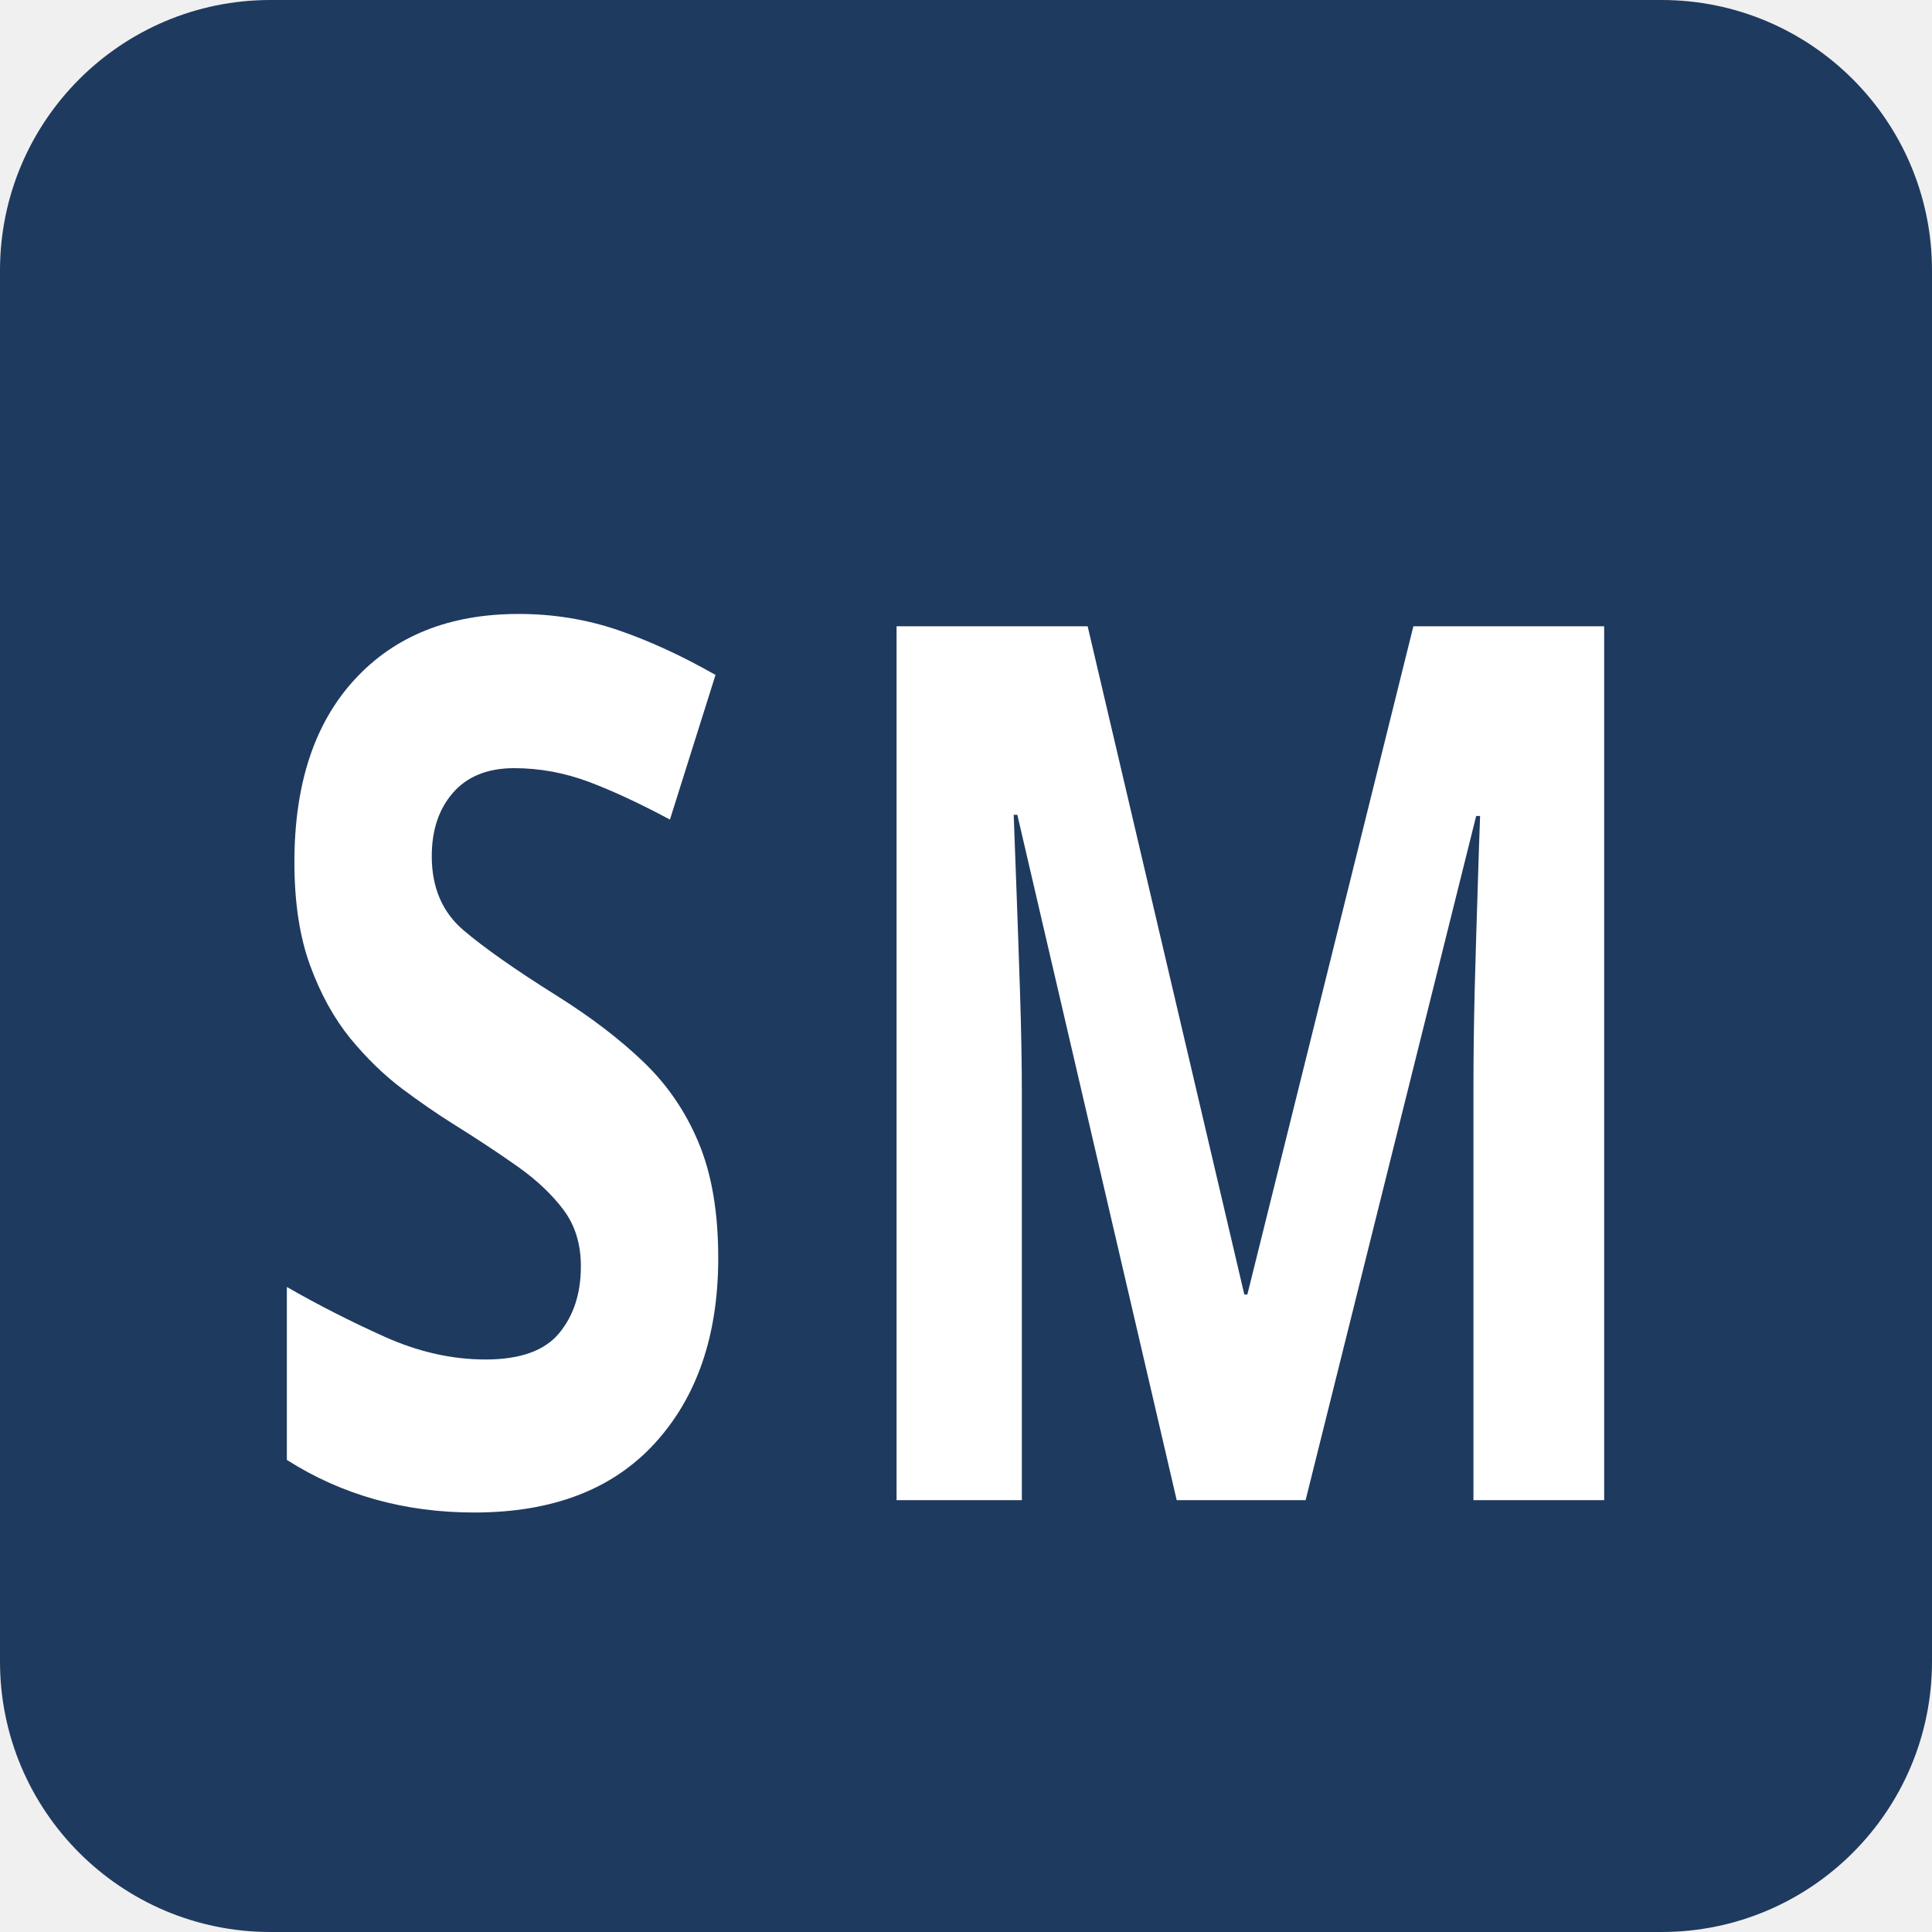
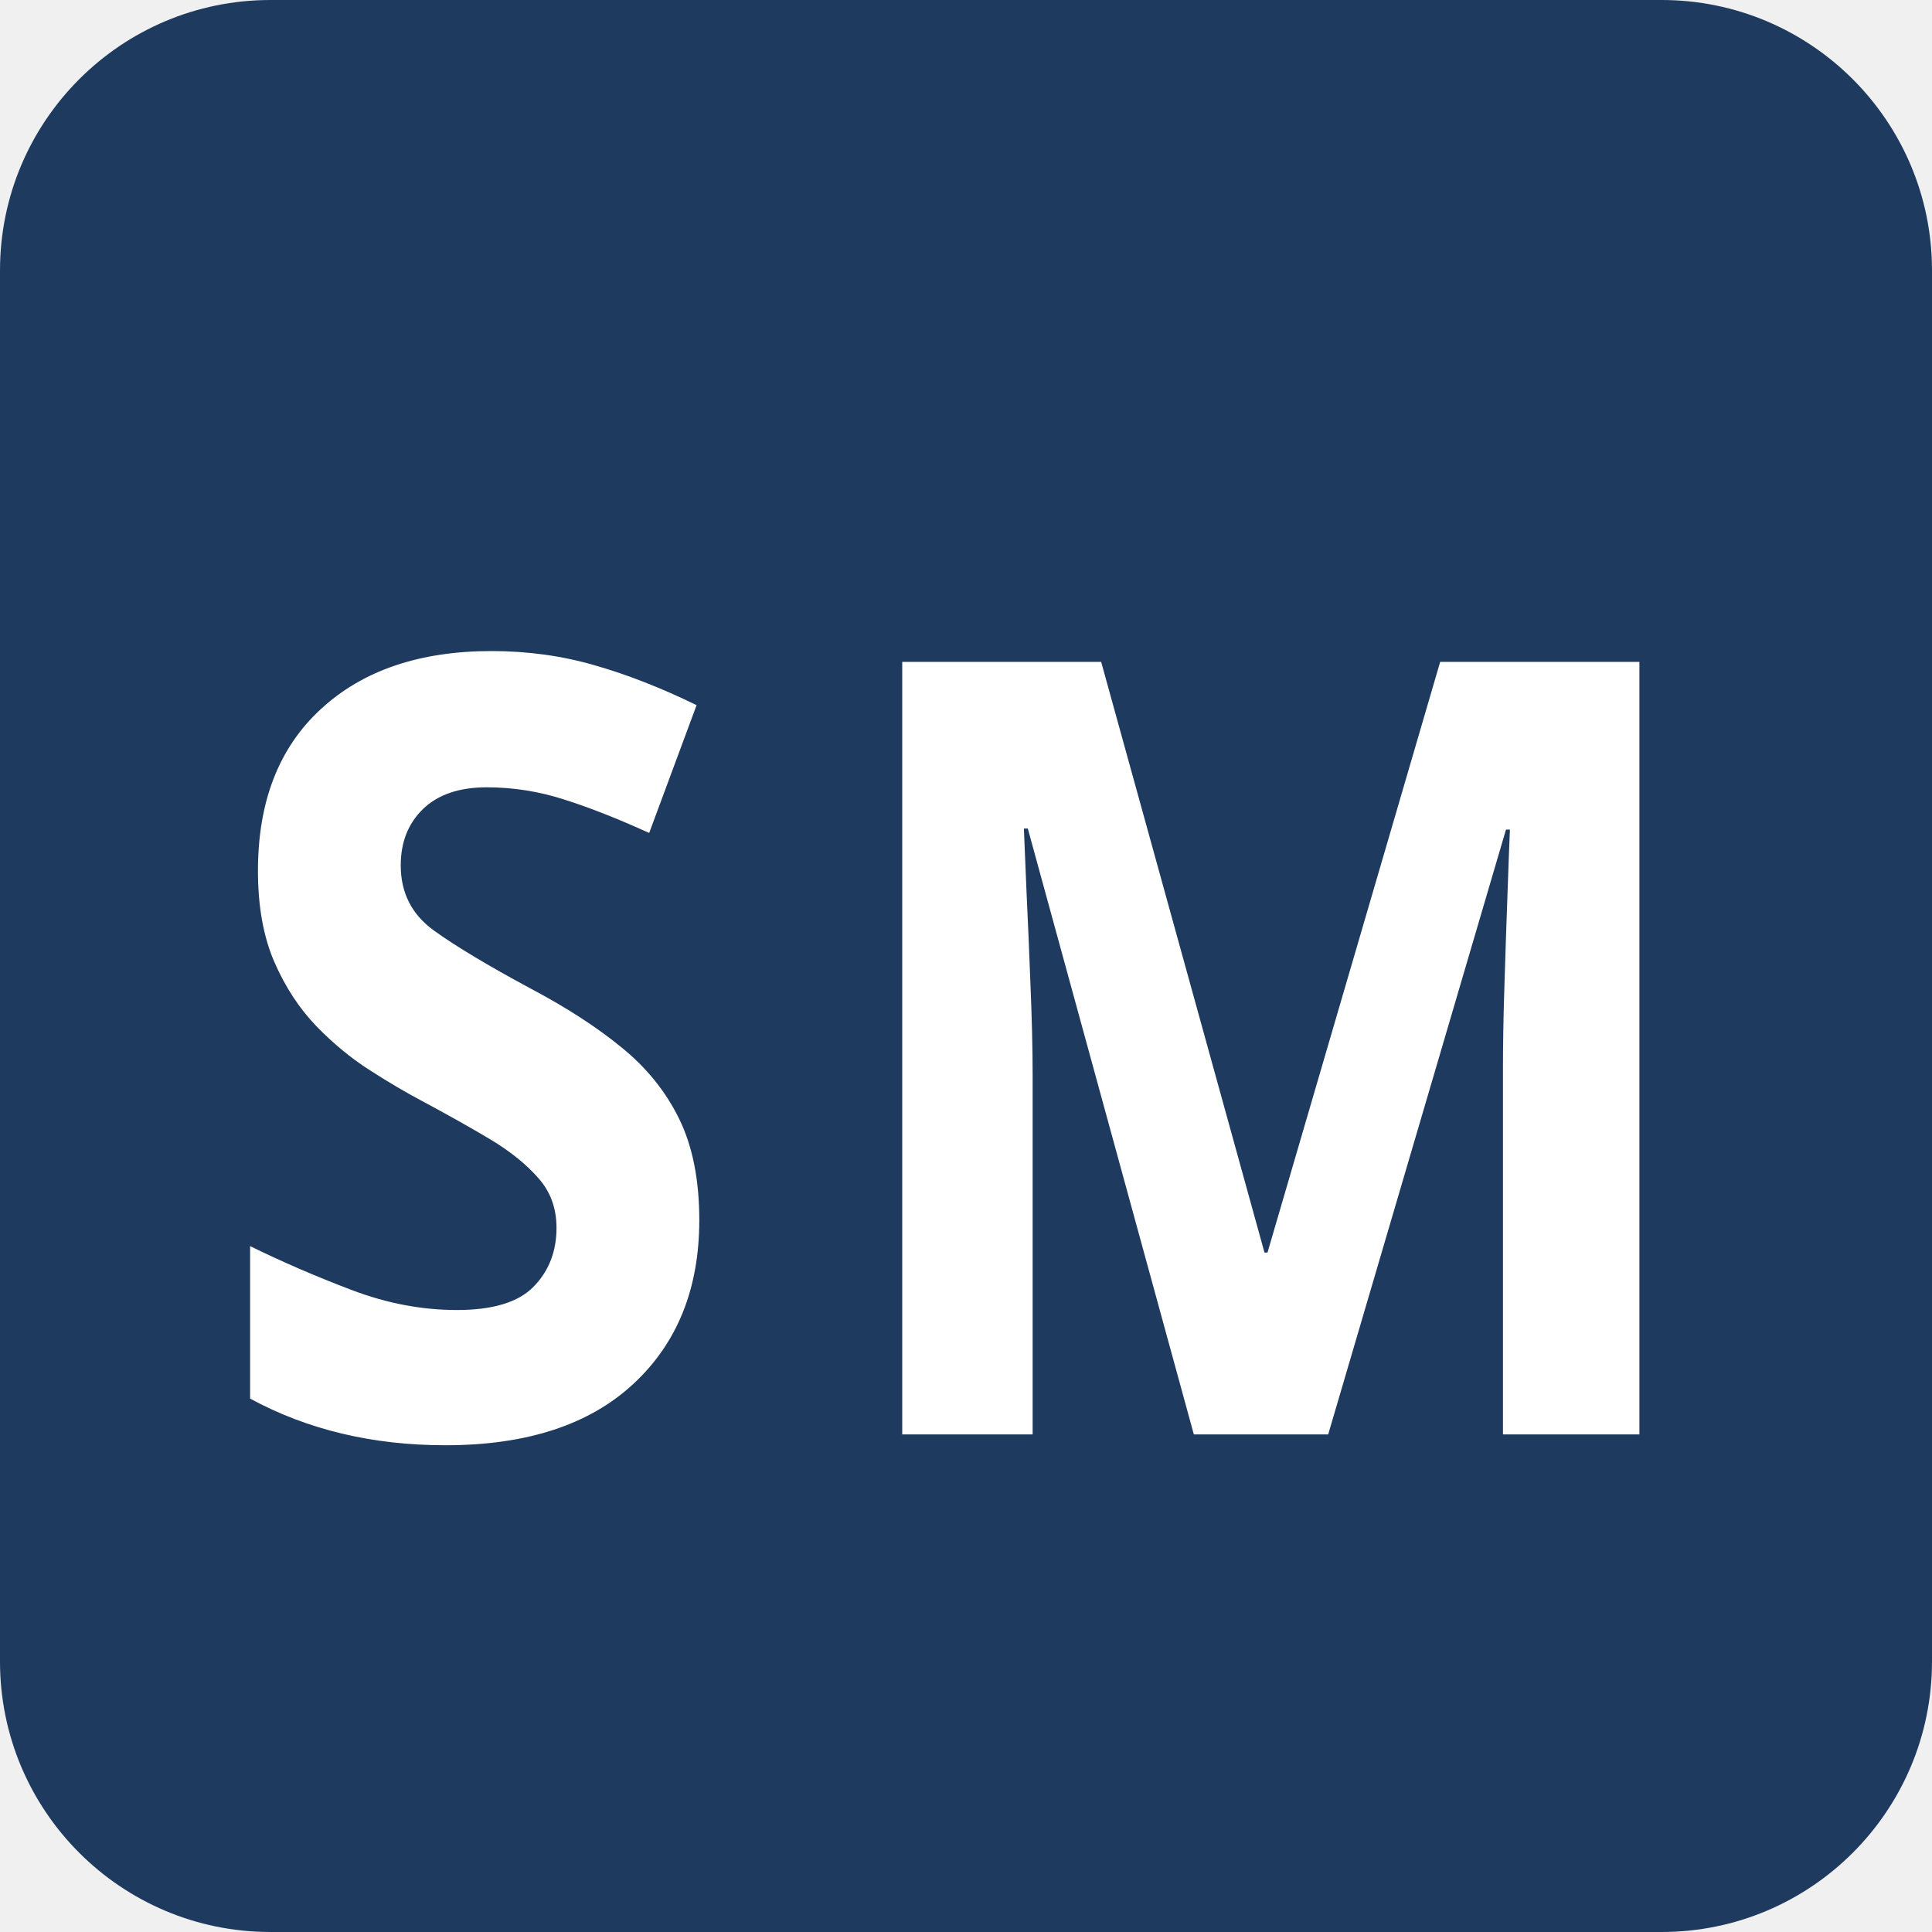
<svg xmlns="http://www.w3.org/2000/svg" viewBox="0 0 100 100" width="100" height="100" role="img" aria-label="Shed Map">
  <rect width="100" height="100" rx="14" ry="14" fill="#1f3a5f" />
-   <g transform="translate(50 50) scale(1 1.32) translate(-50 -50)">
-     <text x="50" y="54" text-anchor="middle" dominant-baseline="middle" fill="#ffffff" font-family="DIN Condensed, Arial Narrow, Impact, sans-serif" font-size="48" font-weight="700" letter-spacing="3">SM</text>
+   <g transform="translate(50 50) scale(1 1.12) translate(-50 -50)">
+     <text x="50" y="54" text-anchor="middle" dominant-baseline="middle" fill="#ffffff" font-family="Arial Narrow, Helvetica Neue Condensed, sans-serif" font-size="50" font-weight="700" letter-spacing="4">SM</text>
  </g>
</svg>
